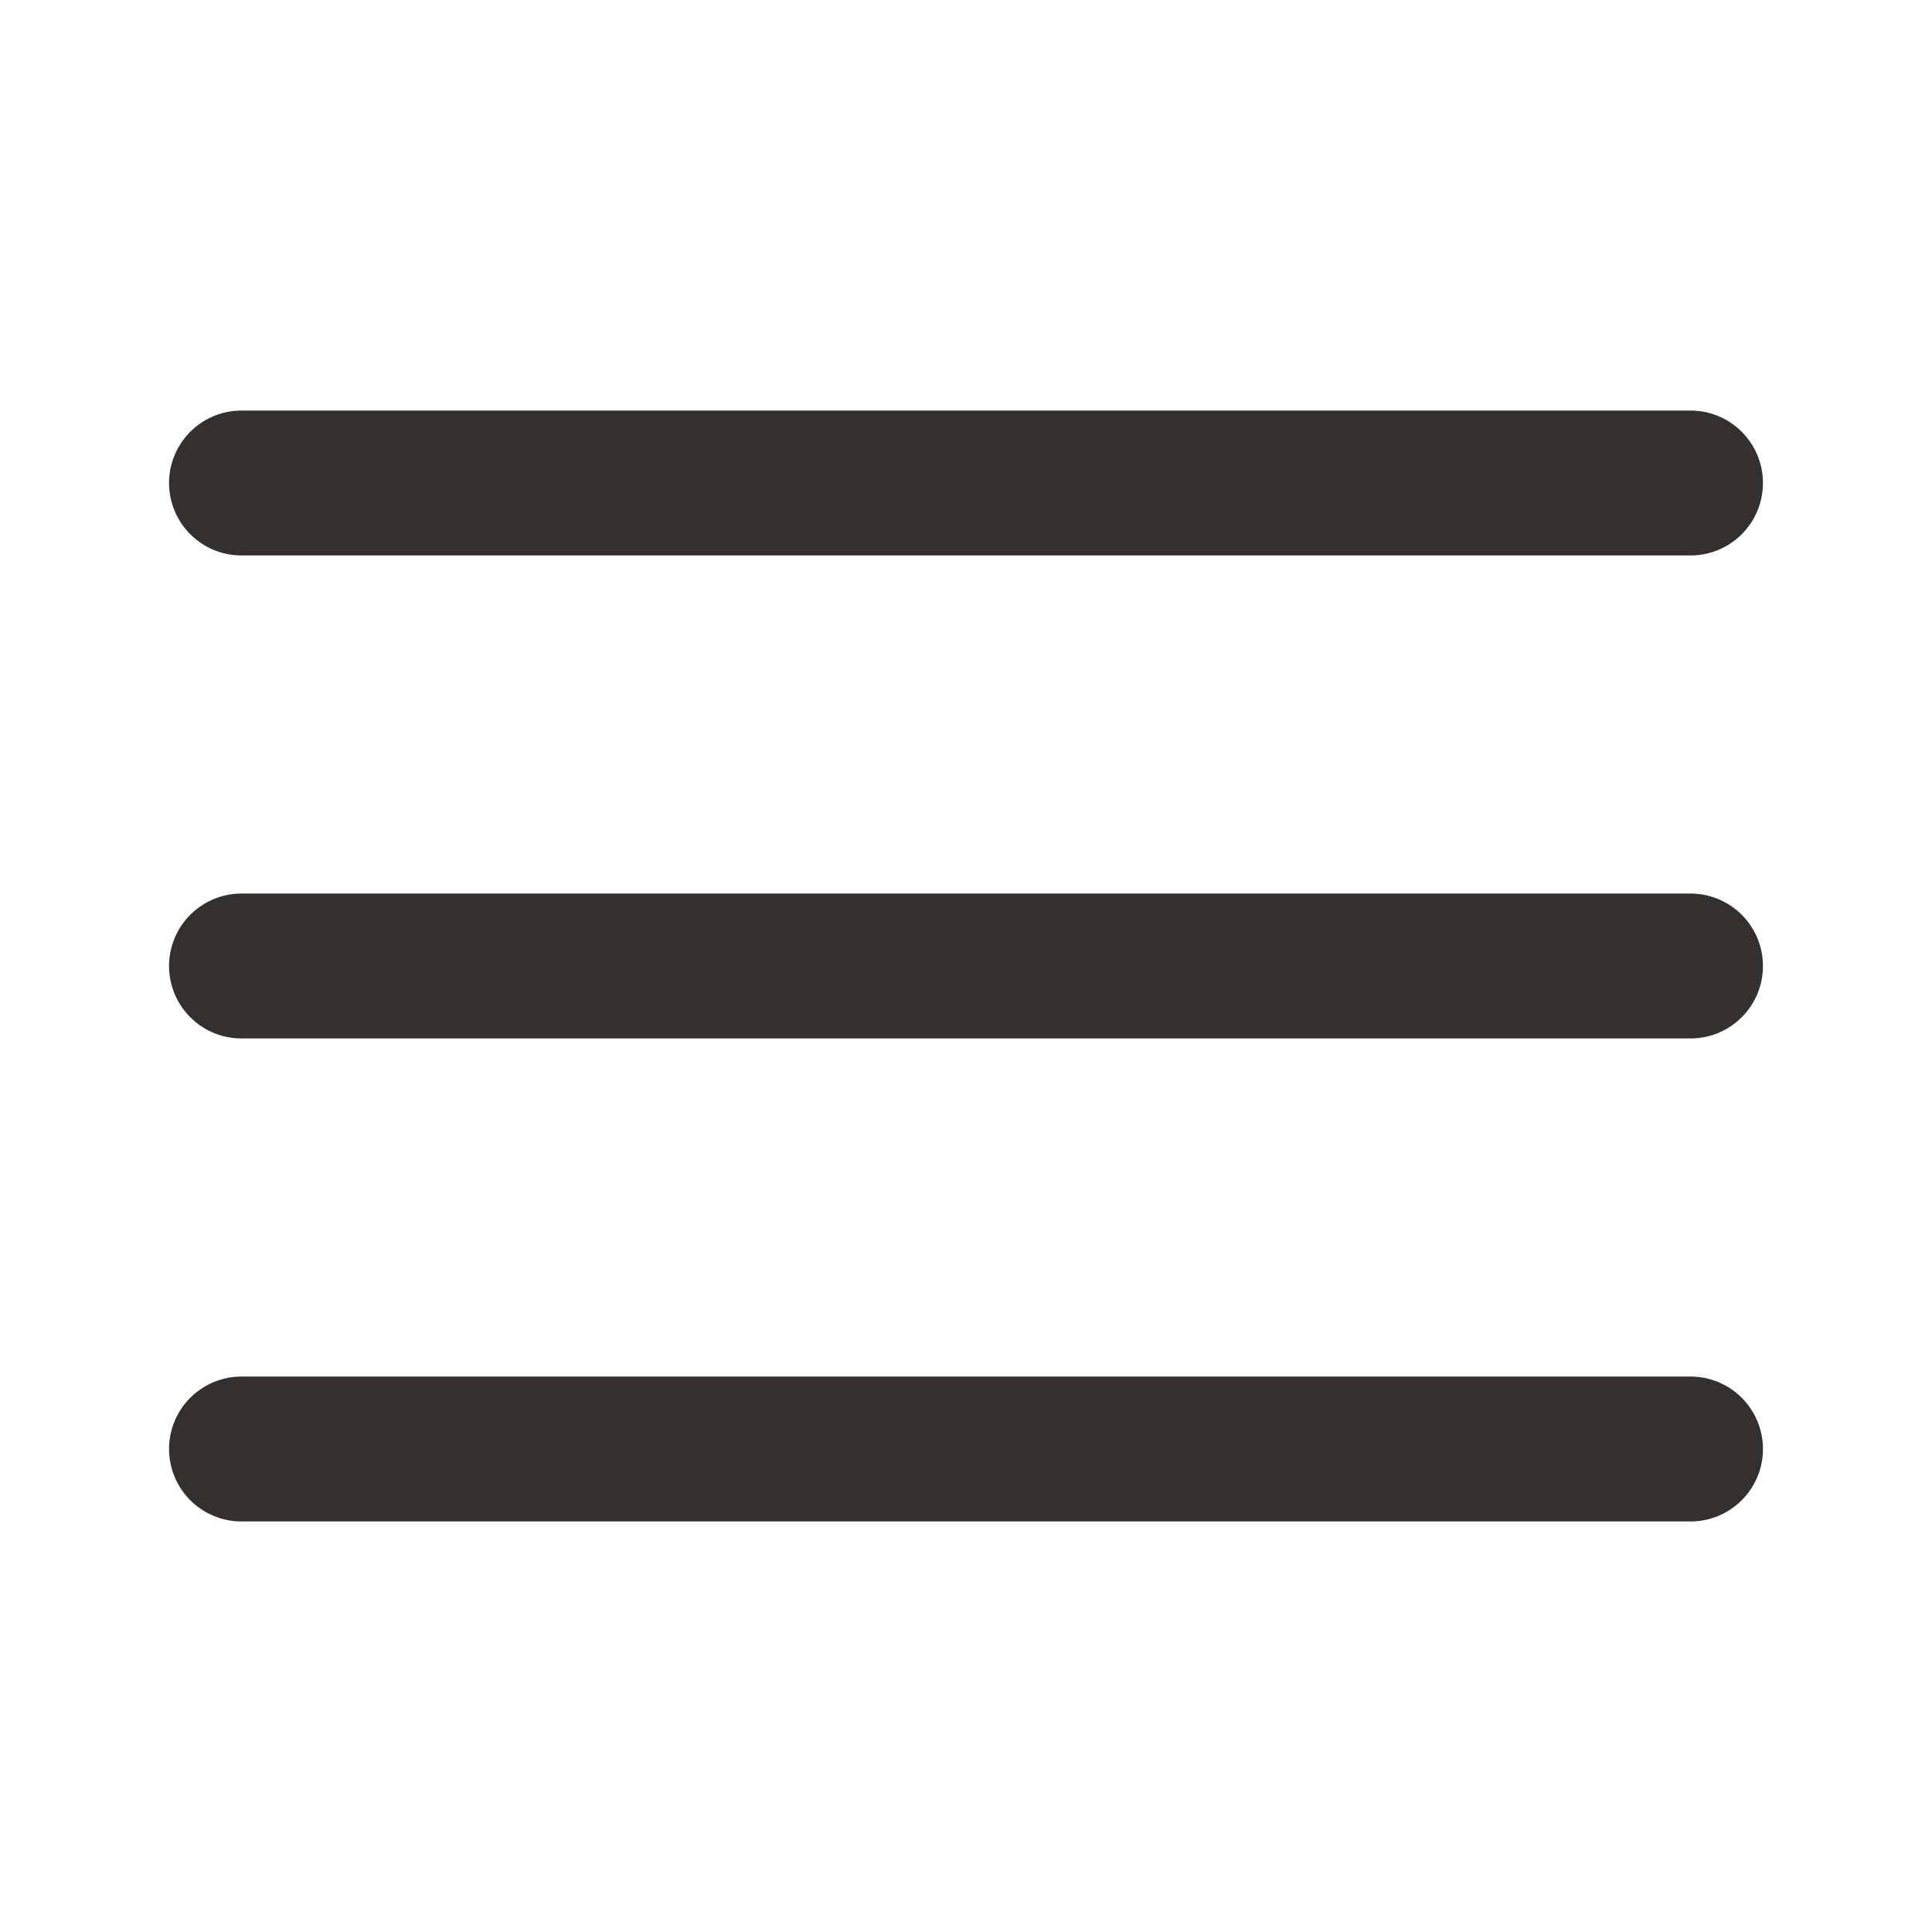
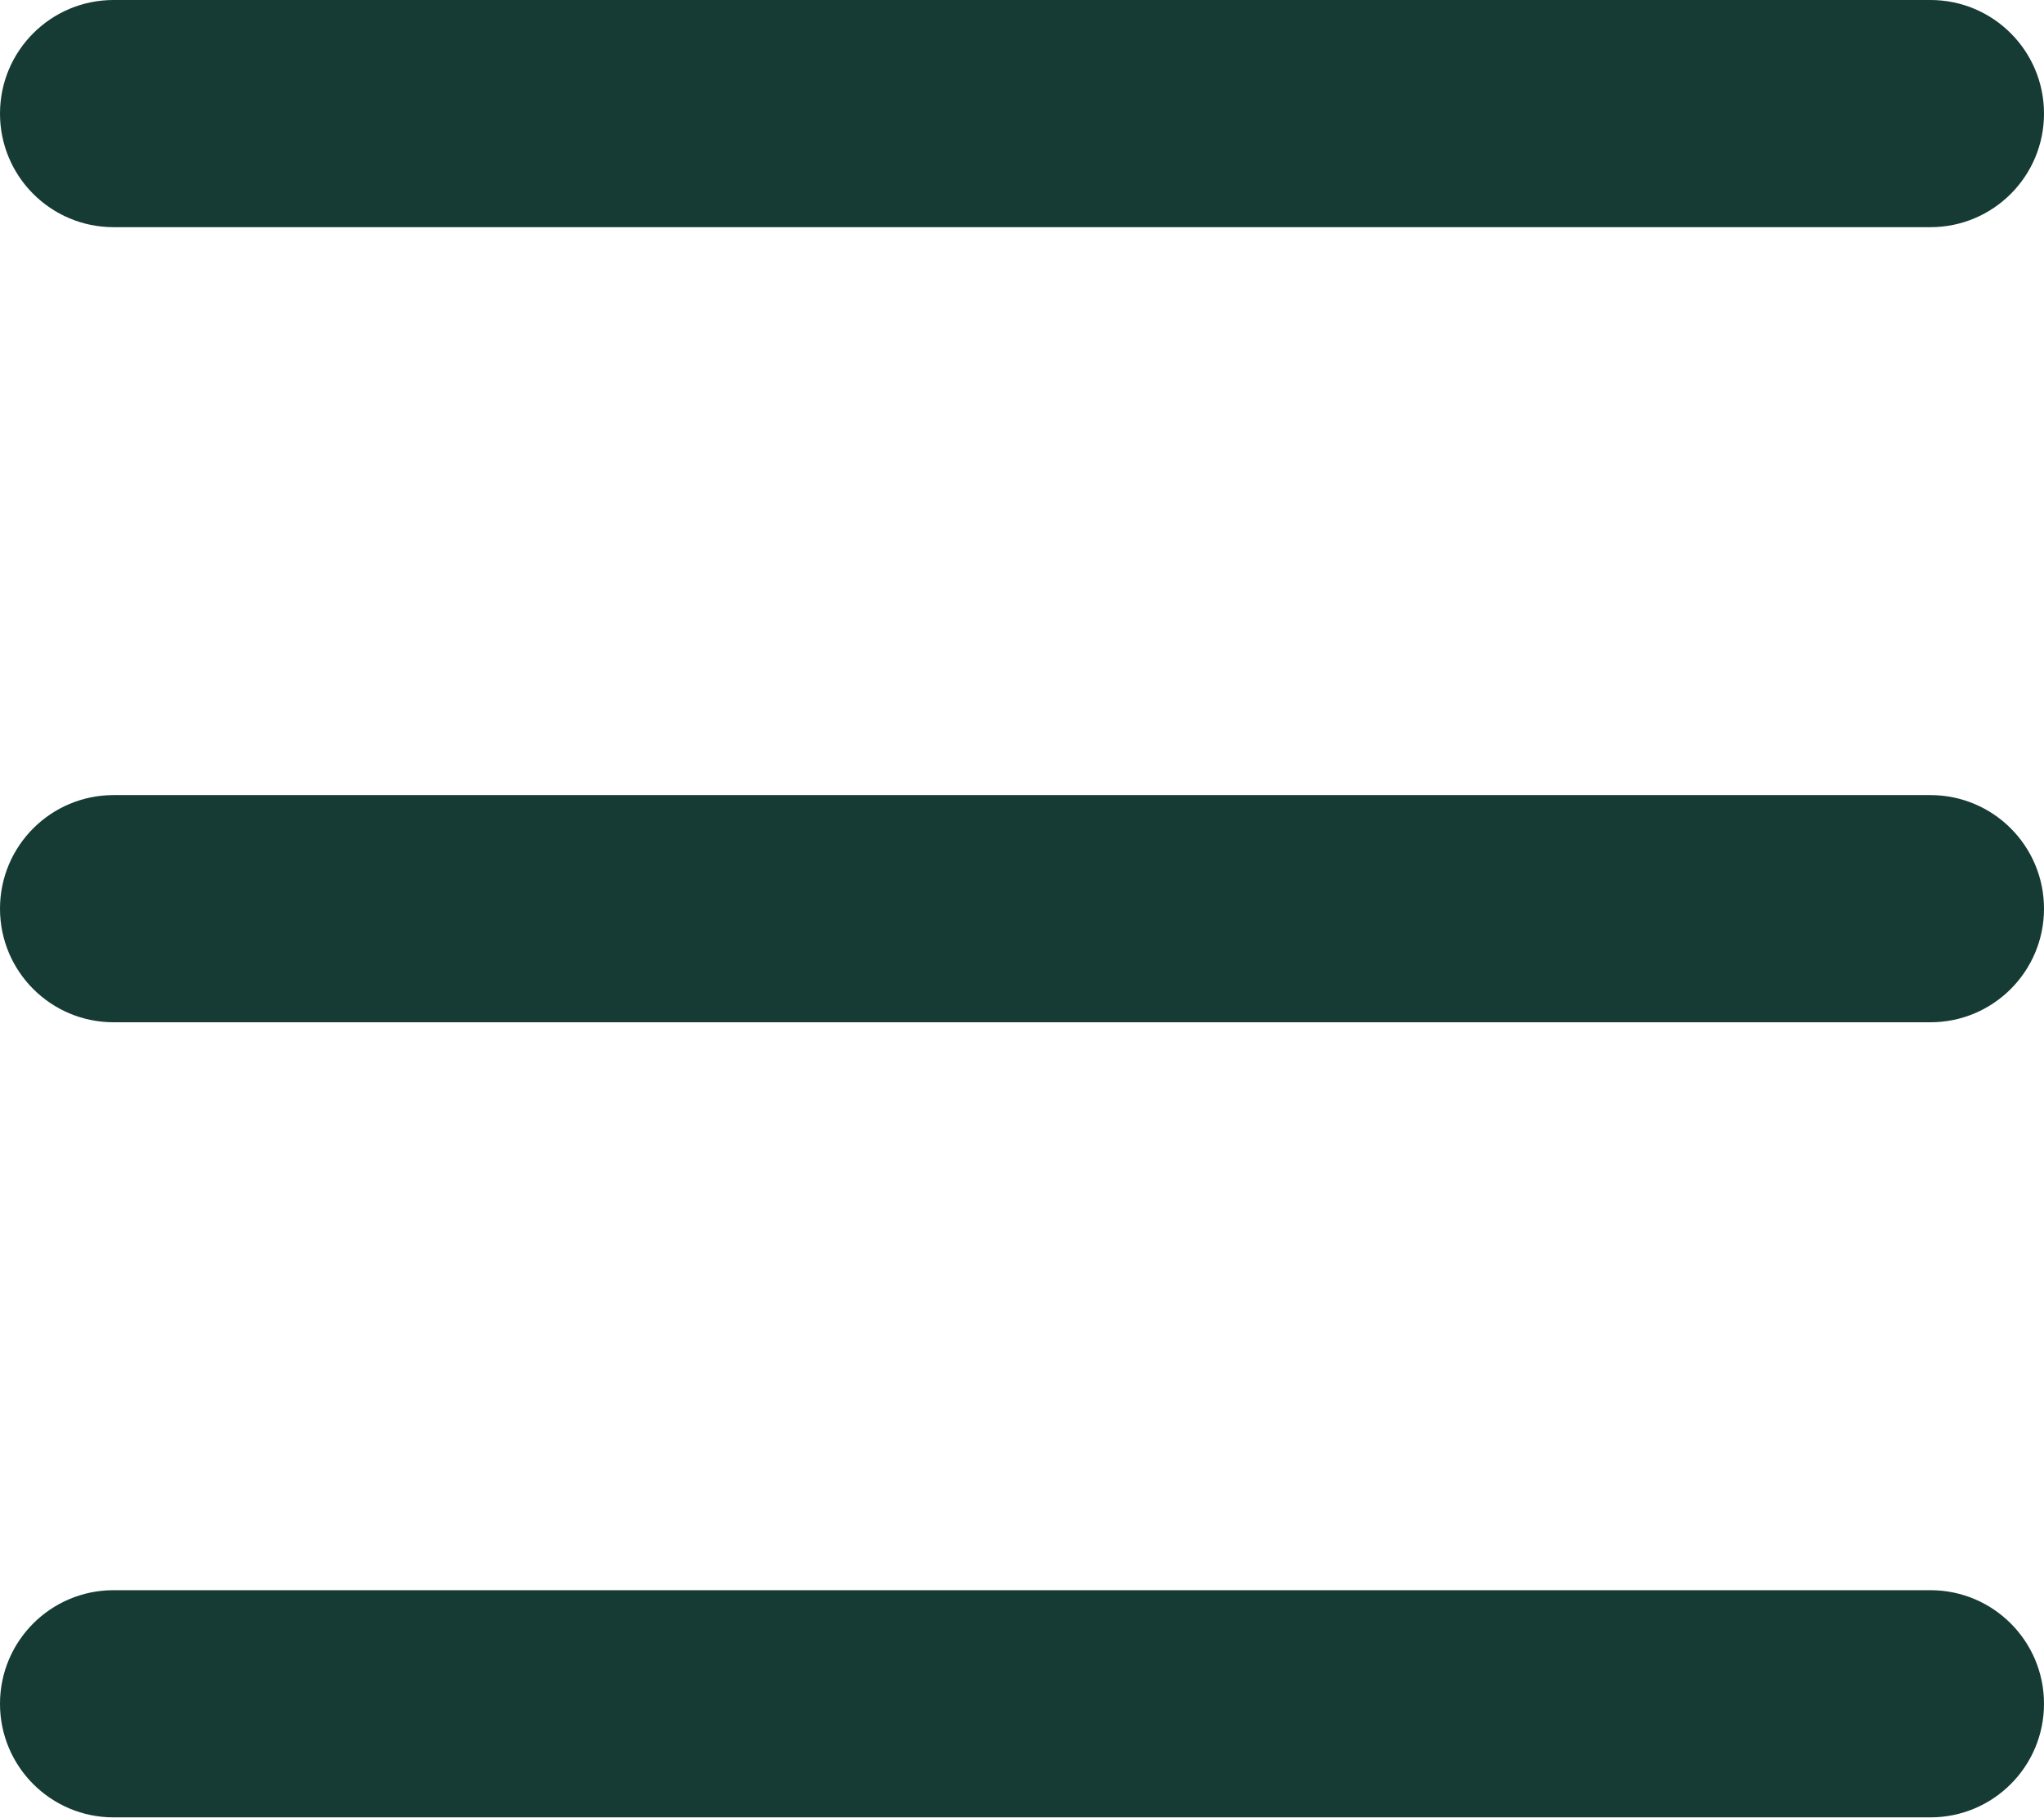
- <svg xmlns="http://www.w3.org/2000/svg" width="20" height="20" fill="none" viewBox="0 0 20 20">
-   <path stroke="#34302D" stroke-linecap="round" stroke-linejoin="round" stroke-width="1.5" d="M2.5 10h15m-15-5h15m-15 10h15" />
+ <svg xmlns="http://www.w3.org/2000/svg" width="18" height="16" viewBox="0 0 18 16" fill="none">
+   <path fill-rule="evenodd" clip-rule="evenodd" d="M17 16H1C0.448 16 0 15.553 0 15C0 14.447 0.448 14 1 14H17C17.552 14 18 14.447 18 15C18 15.553 17.552 16 17 16Z" fill="#163A34" />
+   <path fill-rule="evenodd" clip-rule="evenodd" d="M17 2H1C0.448 2 0 1.553 0 1C0 0.447 0.448 0 1 0H17C17.552 0 18 0.447 18 1C18 1.553 17.552 2 17 2Z" fill="#163A34" />
+   <path fill-rule="evenodd" clip-rule="evenodd" d="M17 9H1C0.448 9 0 8.553 0 8C0 7.447 0.448 7 1 7H17C17.552 7 18 7.447 18 8C18 8.553 17.552 9 17 9Z" fill="#163A34" />
</svg>
